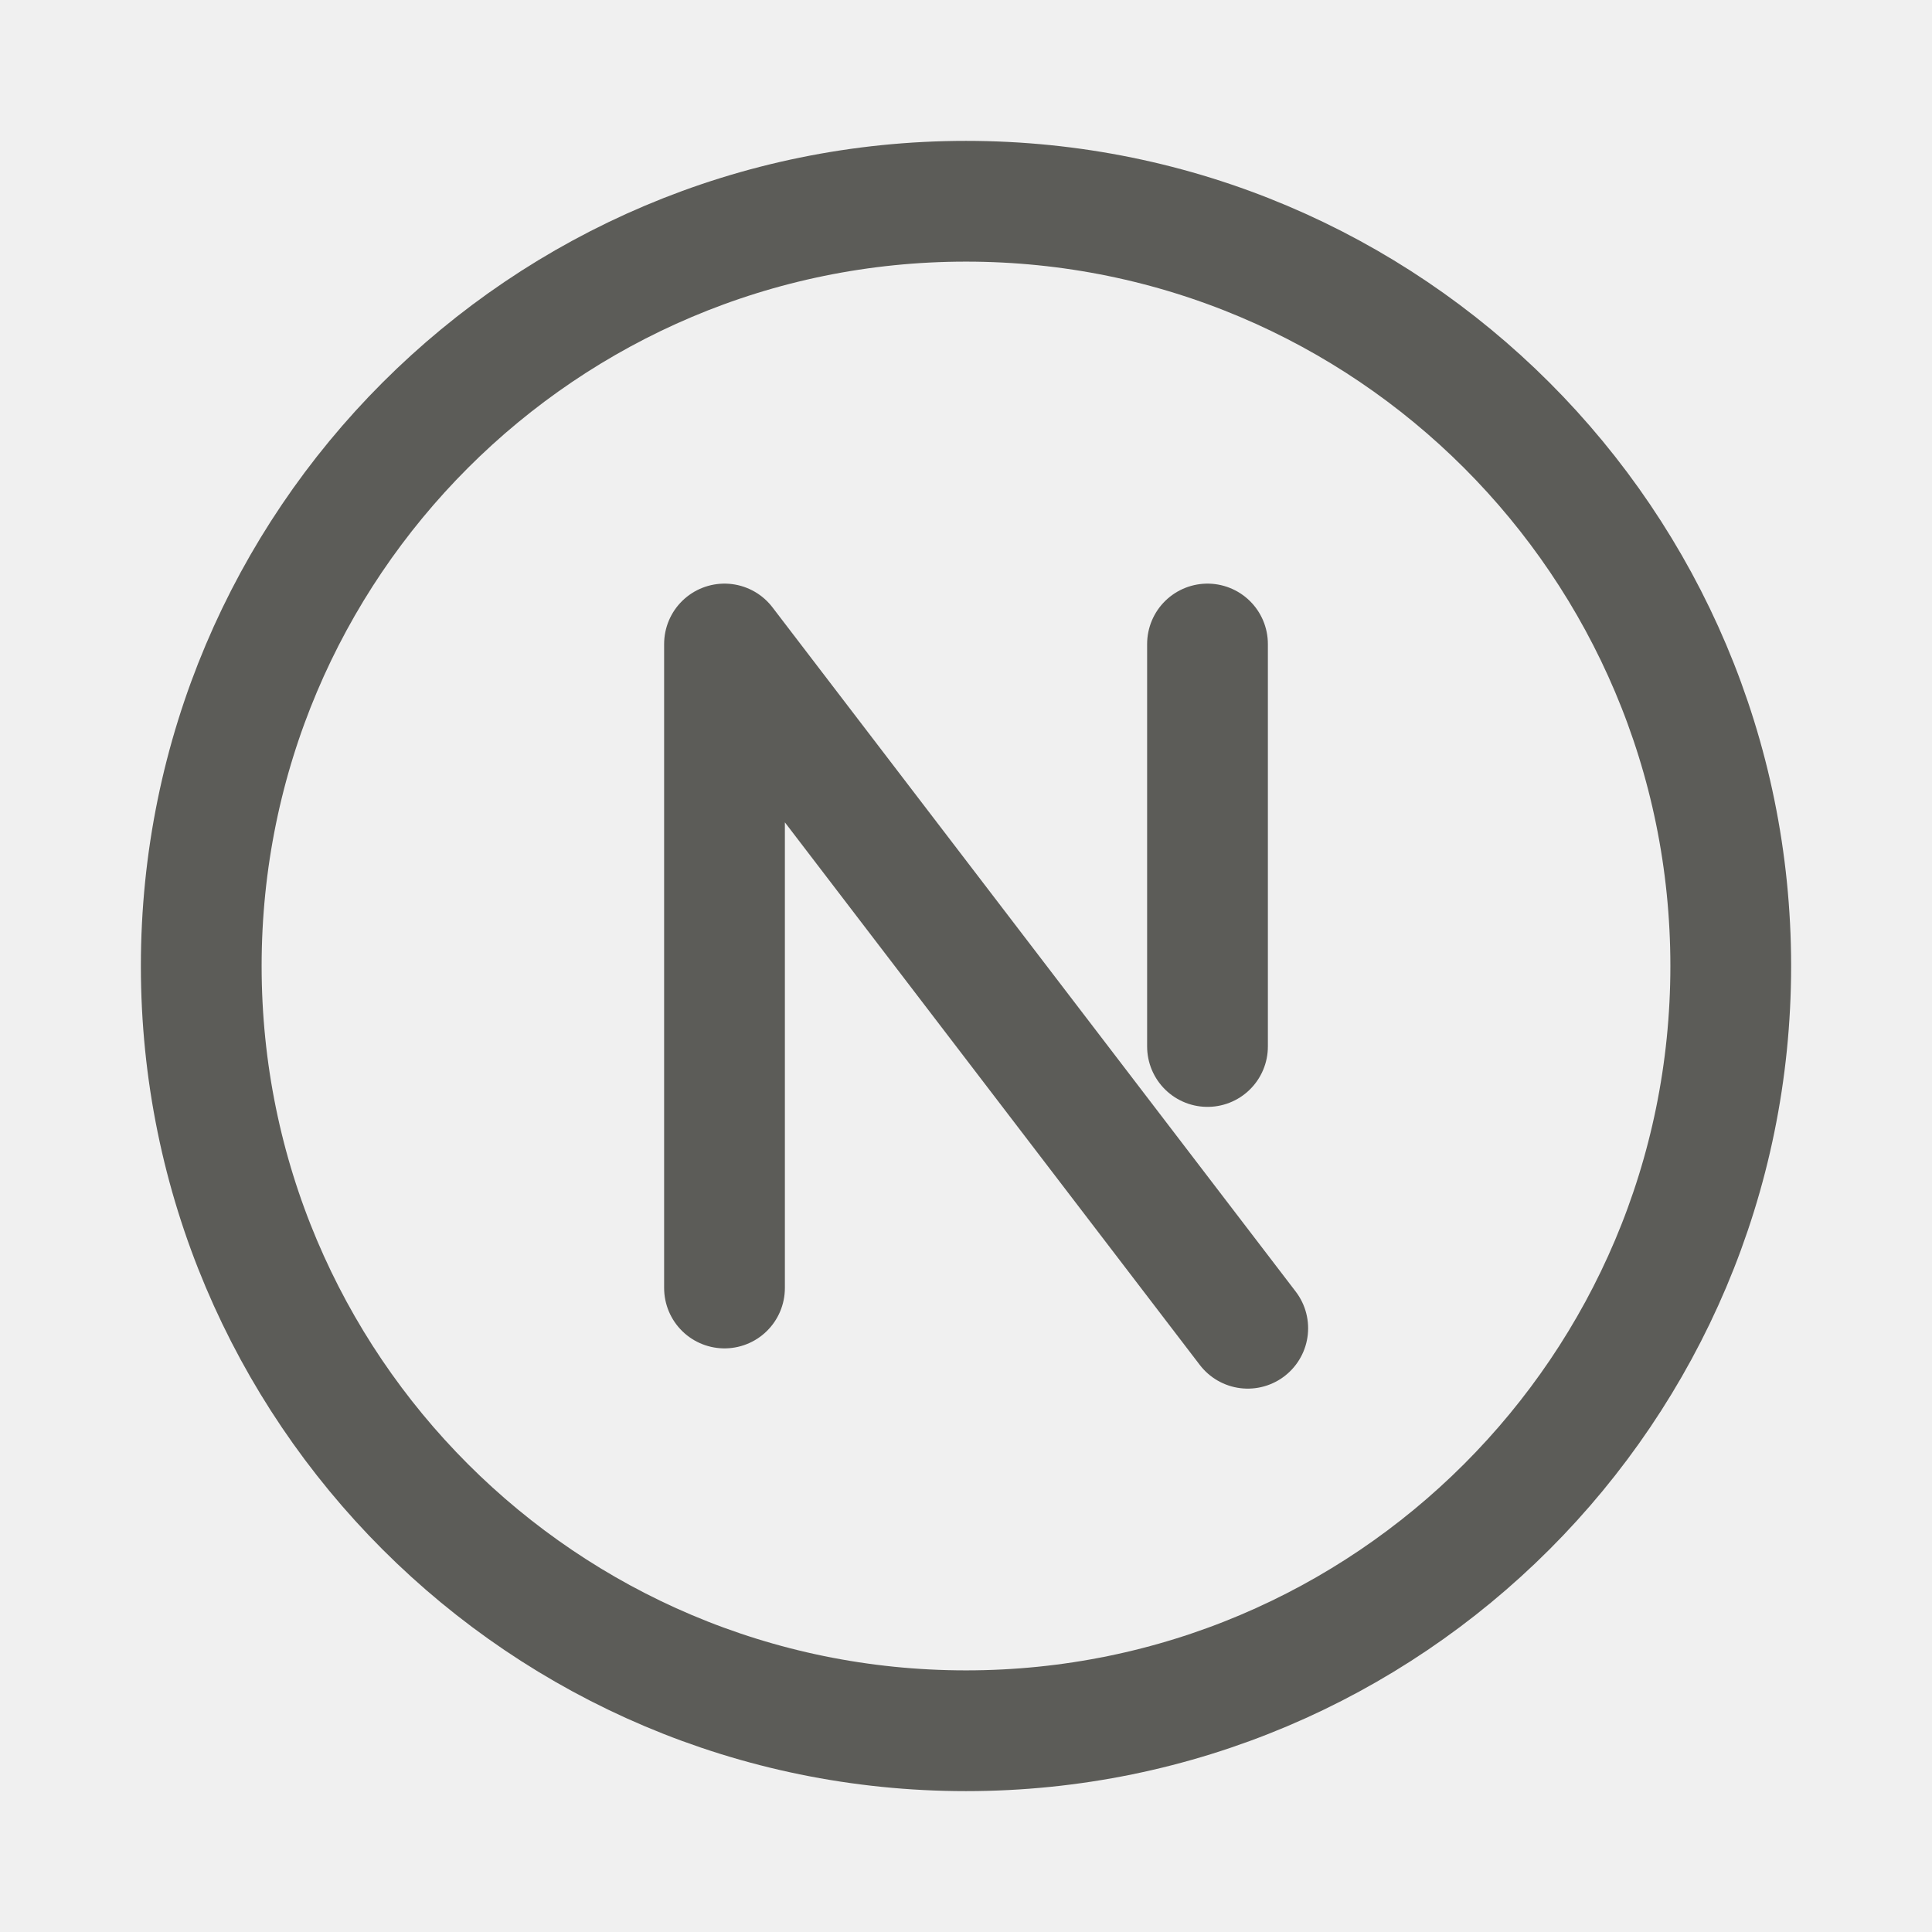
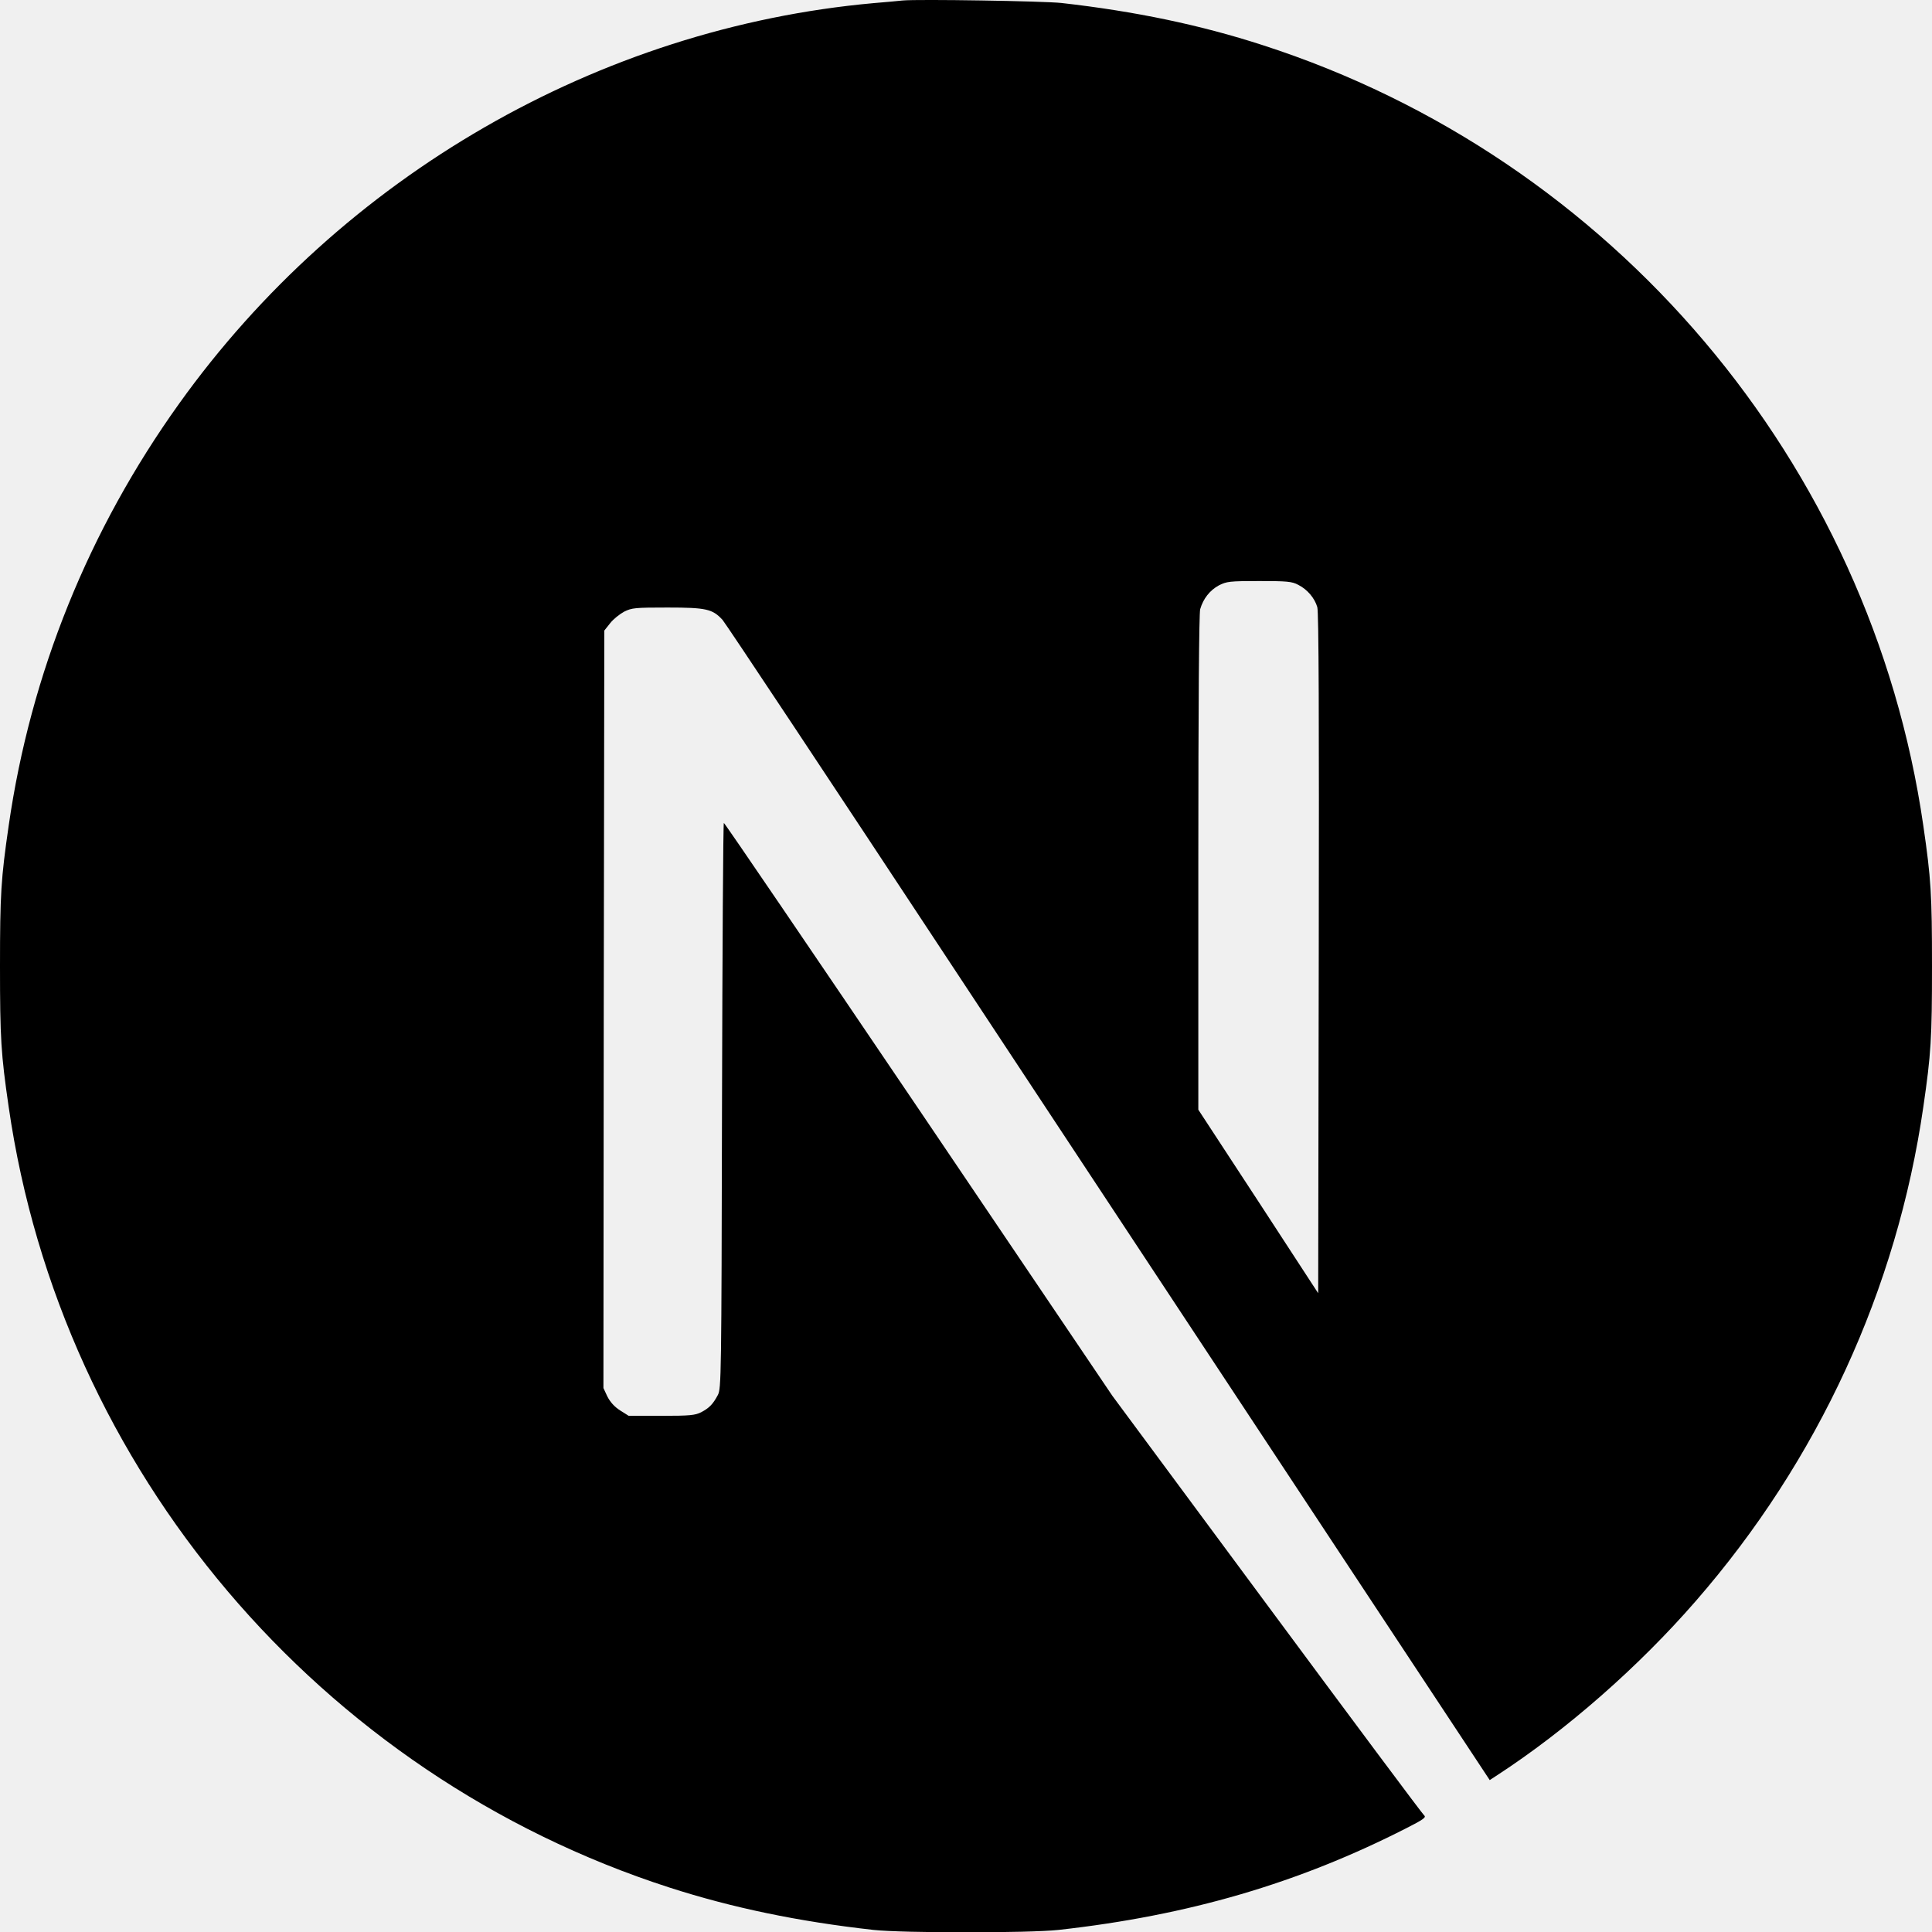
- <svg xmlns="http://www.w3.org/2000/svg" viewBox="0 0 24 24" fill="none" stroke="#5c5c58" stroke-width="1.5" stroke-linecap="round" stroke-linejoin="round">
-   <circle cx="12" cy="12" r="9.5" />
-   <path d="M9 16V8l6.5 8.5" />
-   <path d="M15 8v5" />
+ <svg xmlns="http://www.w3.org/2000/svg" viewBox="0 0 24 24" fill="none">
+   <defs>
+     <clipPath id="nextClip">
+       <rect width="24" height="24" fill="white" />
+     </clipPath>
+   </defs>
+   <g clip-path="url(#nextClip)">
+     <path d="M11.214 0.006C11.162 0.011 10.998 0.028 10.85 0.039C7.442 0.347 4.249 2.186 2.226 5.013C1.1 6.585 0.38 8.368 0.108 10.256C0.012 10.916 0 11.11 0 12.004C0 12.898 0.012 13.093 0.108 13.752C0.76 18.259 3.967 22.045 8.317 23.448C9.096 23.699 9.917 23.87 10.85 23.974C11.214 24.014 12.786 24.014 13.15 23.974C14.761 23.795 16.127 23.396 17.473 22.709C17.68 22.604 17.72 22.575 17.692 22.552C17.673 22.538 16.793 21.358 15.737 19.931L13.818 17.339L11.414 13.78C10.09 11.823 9.002 10.223 8.992 10.223C8.983 10.221 8.974 11.802 8.969 13.733C8.962 17.114 8.96 17.25 8.917 17.33C8.856 17.445 8.809 17.491 8.711 17.543C8.636 17.581 8.57 17.588 8.216 17.588H7.81L7.702 17.52C7.632 17.475 7.58 17.416 7.545 17.348L7.496 17.243L7.5 12.539L7.507 7.833L7.58 7.741C7.618 7.692 7.697 7.629 7.754 7.598C7.85 7.551 7.887 7.547 8.293 7.547C8.772 7.547 8.852 7.565 8.976 7.701C9.011 7.739 10.313 9.7 11.871 12.063C13.429 14.425 15.559 17.651 16.605 19.235L18.506 22.113L18.602 22.05C19.453 21.496 20.354 20.708 21.067 19.887C22.585 18.144 23.564 16.018 23.892 13.752C23.988 13.093 24 12.898 24 12.004C24 11.11 23.988 10.916 23.892 10.256C23.24 5.75 20.033 1.963 15.683 0.56C14.916 0.311 14.1 0.14 13.185 0.037C12.96 0.013 11.409 -0.012 11.214 0.006ZM16.127 7.265C16.239 7.321 16.331 7.429 16.364 7.542C16.382 7.603 16.387 8.907 16.382 11.847L16.375 16.065L15.632 14.925L14.886 13.785V10.719C14.886 8.736 14.895 7.622 14.909 7.568C14.947 7.436 15.029 7.333 15.141 7.272C15.238 7.223 15.273 7.218 15.641 7.218C15.988 7.218 16.049 7.223 16.127 7.265Z" fill="#000000" />
+   </g>
</svg>
